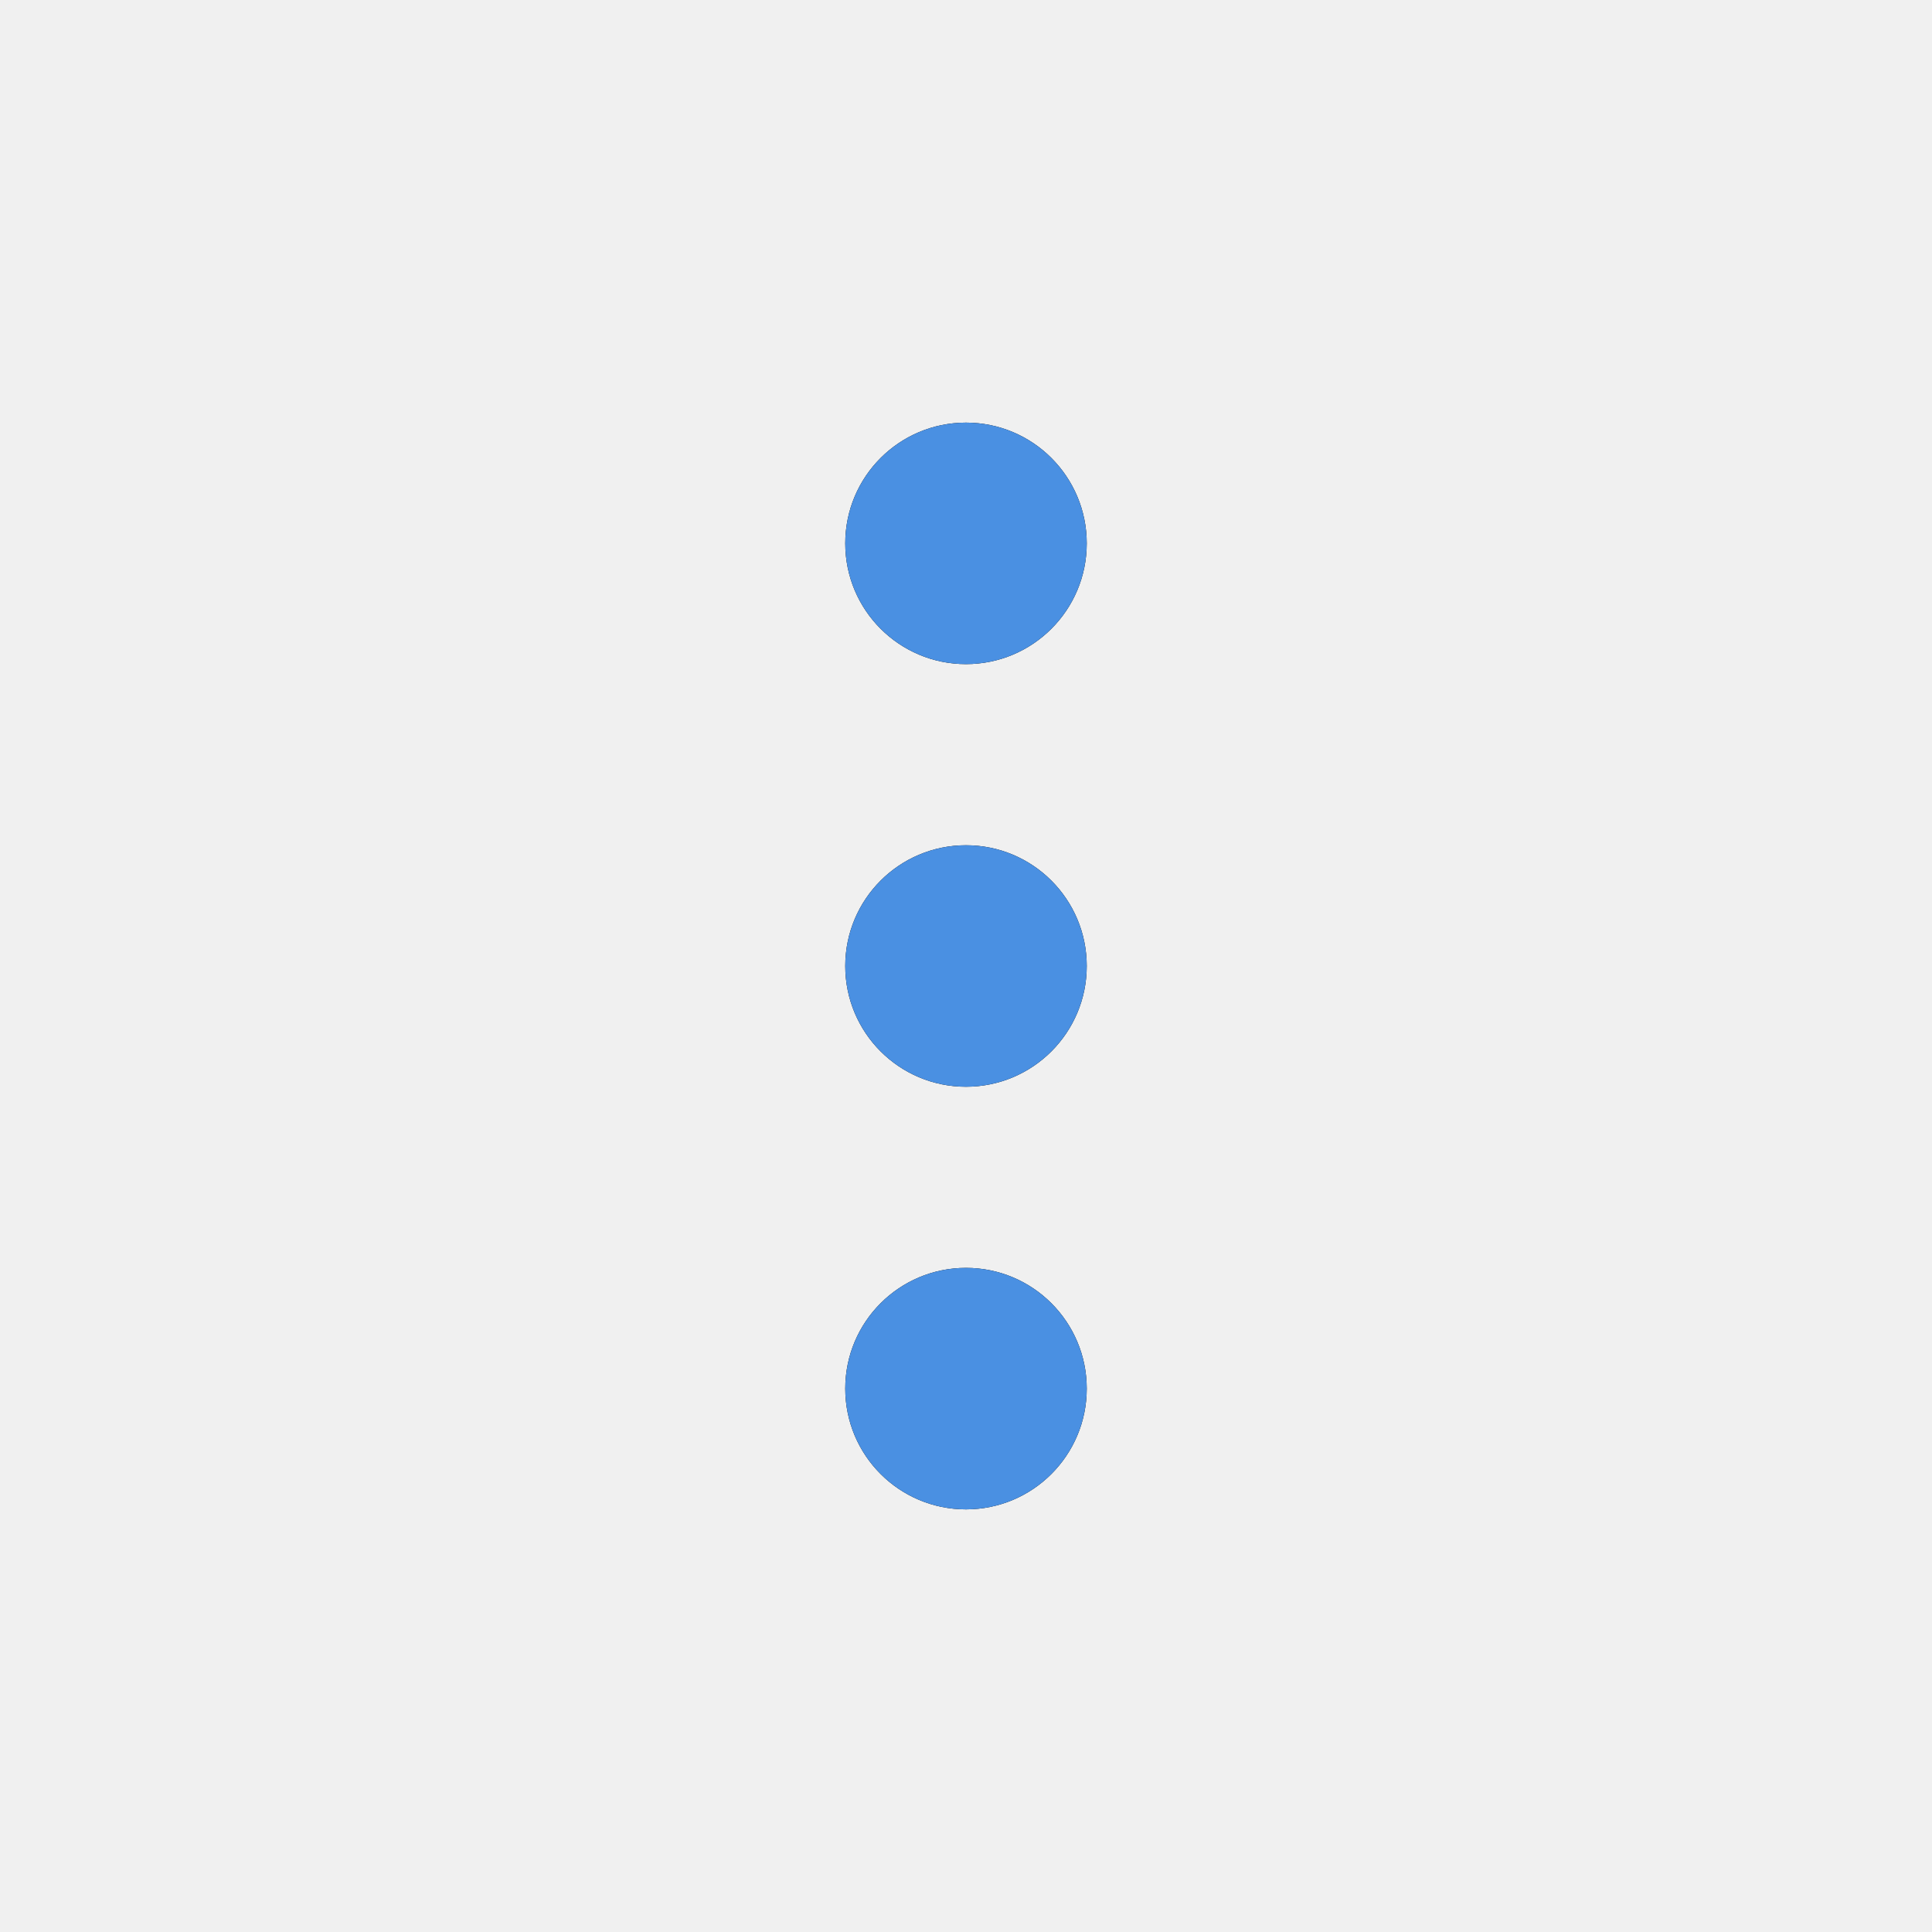
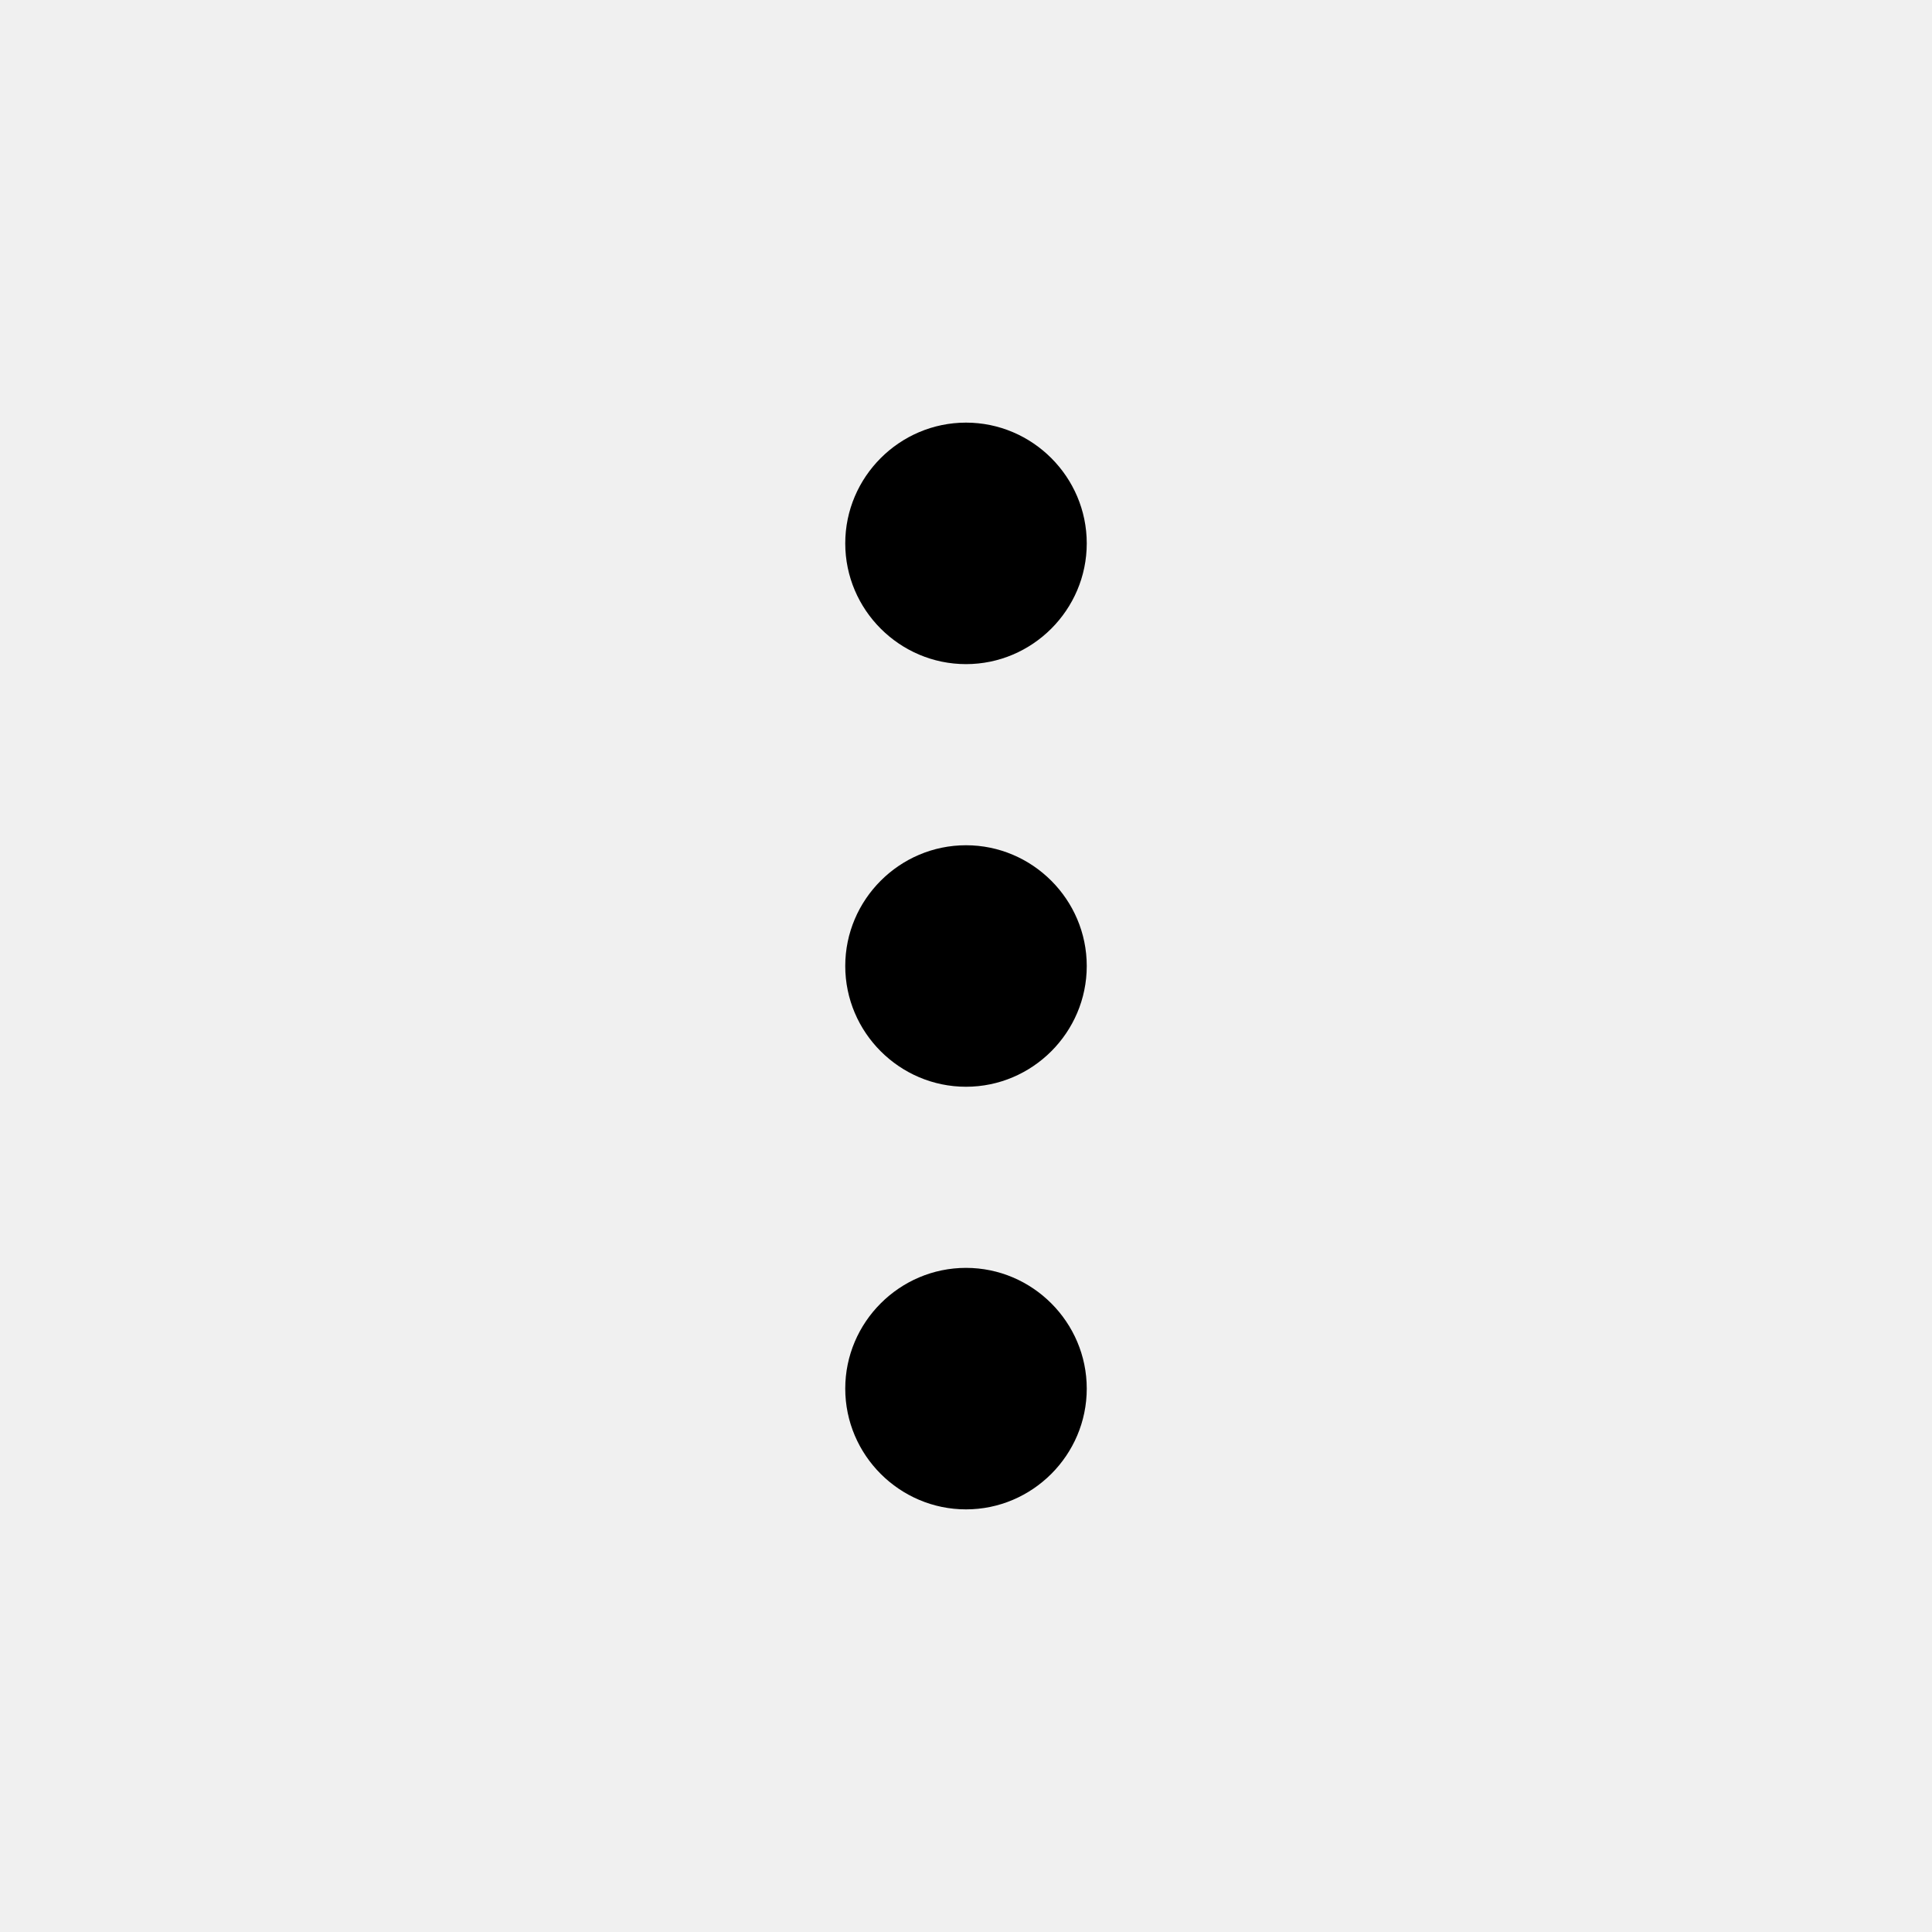
- <svg xmlns="http://www.w3.org/2000/svg" xmlns:xlink="http://www.w3.org/1999/xlink" width="32px" height="32px" viewBox="0 0 32 32" version="1.1">
-   <defs>
-     <path d="M16,11 C14.895,11 14,10.105 14,9 C14,7.895 14.895,7 16,7 C17.105,7 18,7.895 18,9 C18,10.105 17.105,11 16,11 Z M16,18 C14.895,18 14,17.105 14,16 C14,14.895 14.895,14 16,14 C17.105,14 18,14.895 18,16 C18,17.105 17.105,18 16,18 Z M16,25 C14.895,25 14,24.105 14,23 C14,21.895 14.895,21 16,21 C17.105,21 18,21.895 18,23 C18,24.105 17.105,25 16,25 Z" id="path-1" />
-   </defs>
-   <g id="Symbols" stroke="none" stroke-width="1" fill="none" fill-rule="evenodd">
-     <g id="icon/solid/more-detail">
-       <mask id="mask-2" fill="white">
-         <use xlink:href="#path-1" />
-       </mask>
-       <use id="expand" fill="#000000" xlink:href="#path-1" />
-       <g id="color/solid/primary" mask="url(#mask-2)" fill="#4A90E2">
-         <g transform="translate(-22, -25)" id="color">
-           <rect x="0" y="0" width="80" height="80" />
-         </g>
-       </g>
-     </g>
+ <svg xmlns="http://www.w3.org/2000/svg" version="1.1" id="Layer_1" x="0px" y="0px" viewBox="0 0 32 32" style="enable-background:new 0 0 32 32;" xml:space="preserve">
+   <style type="text/css">
+ 	.st0{fill-rule:evenodd;clip-rule:evenodd;}
+ </style>
+   <g>
+     <path class="st0" d="M16,11c-1.1,0-2-0.9-2-2s0.9-2,2-2s2,0.9,2,2S17.1,11,16,11z M16,18c-1.1,0-2-0.9-2-2s0.9-2,2-2s2,0.9,2,2   S17.1,18,16,18z M16,25c-1.1,0-2-0.9-2-2s0.9-2,2-2s2,0.9,2,2S17.1,25,16,25z" />
  </g>
</svg>
